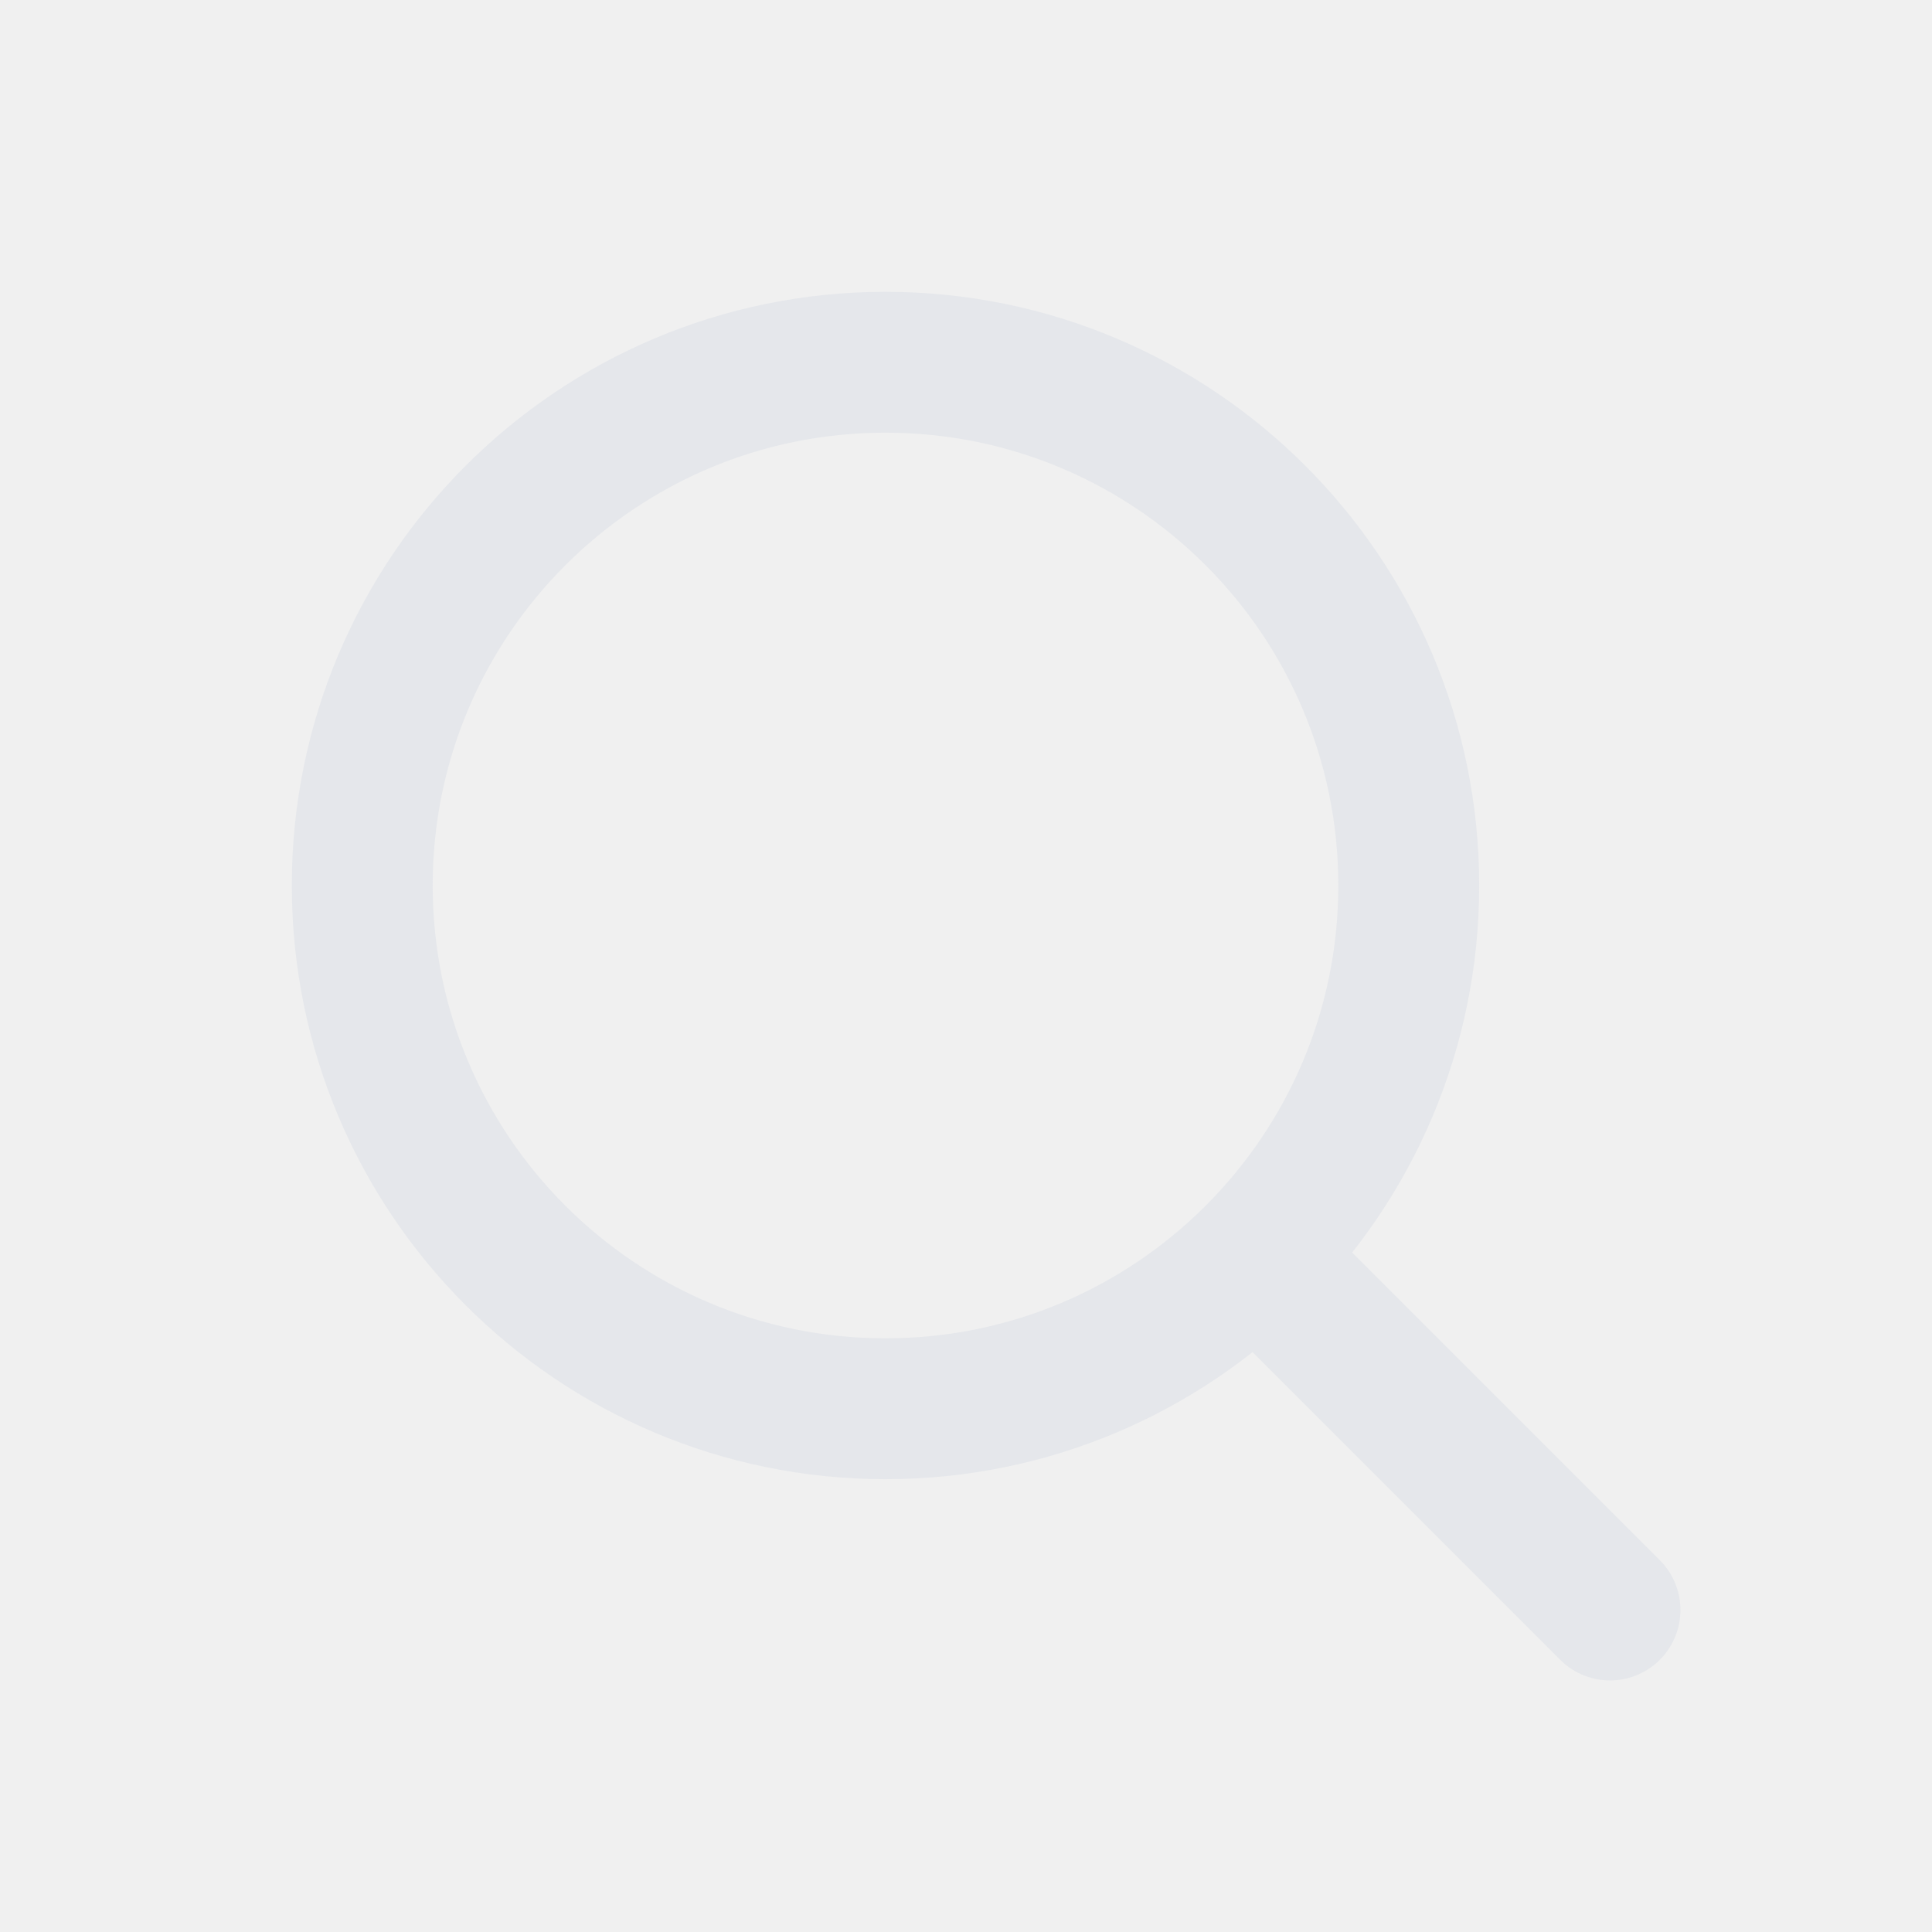
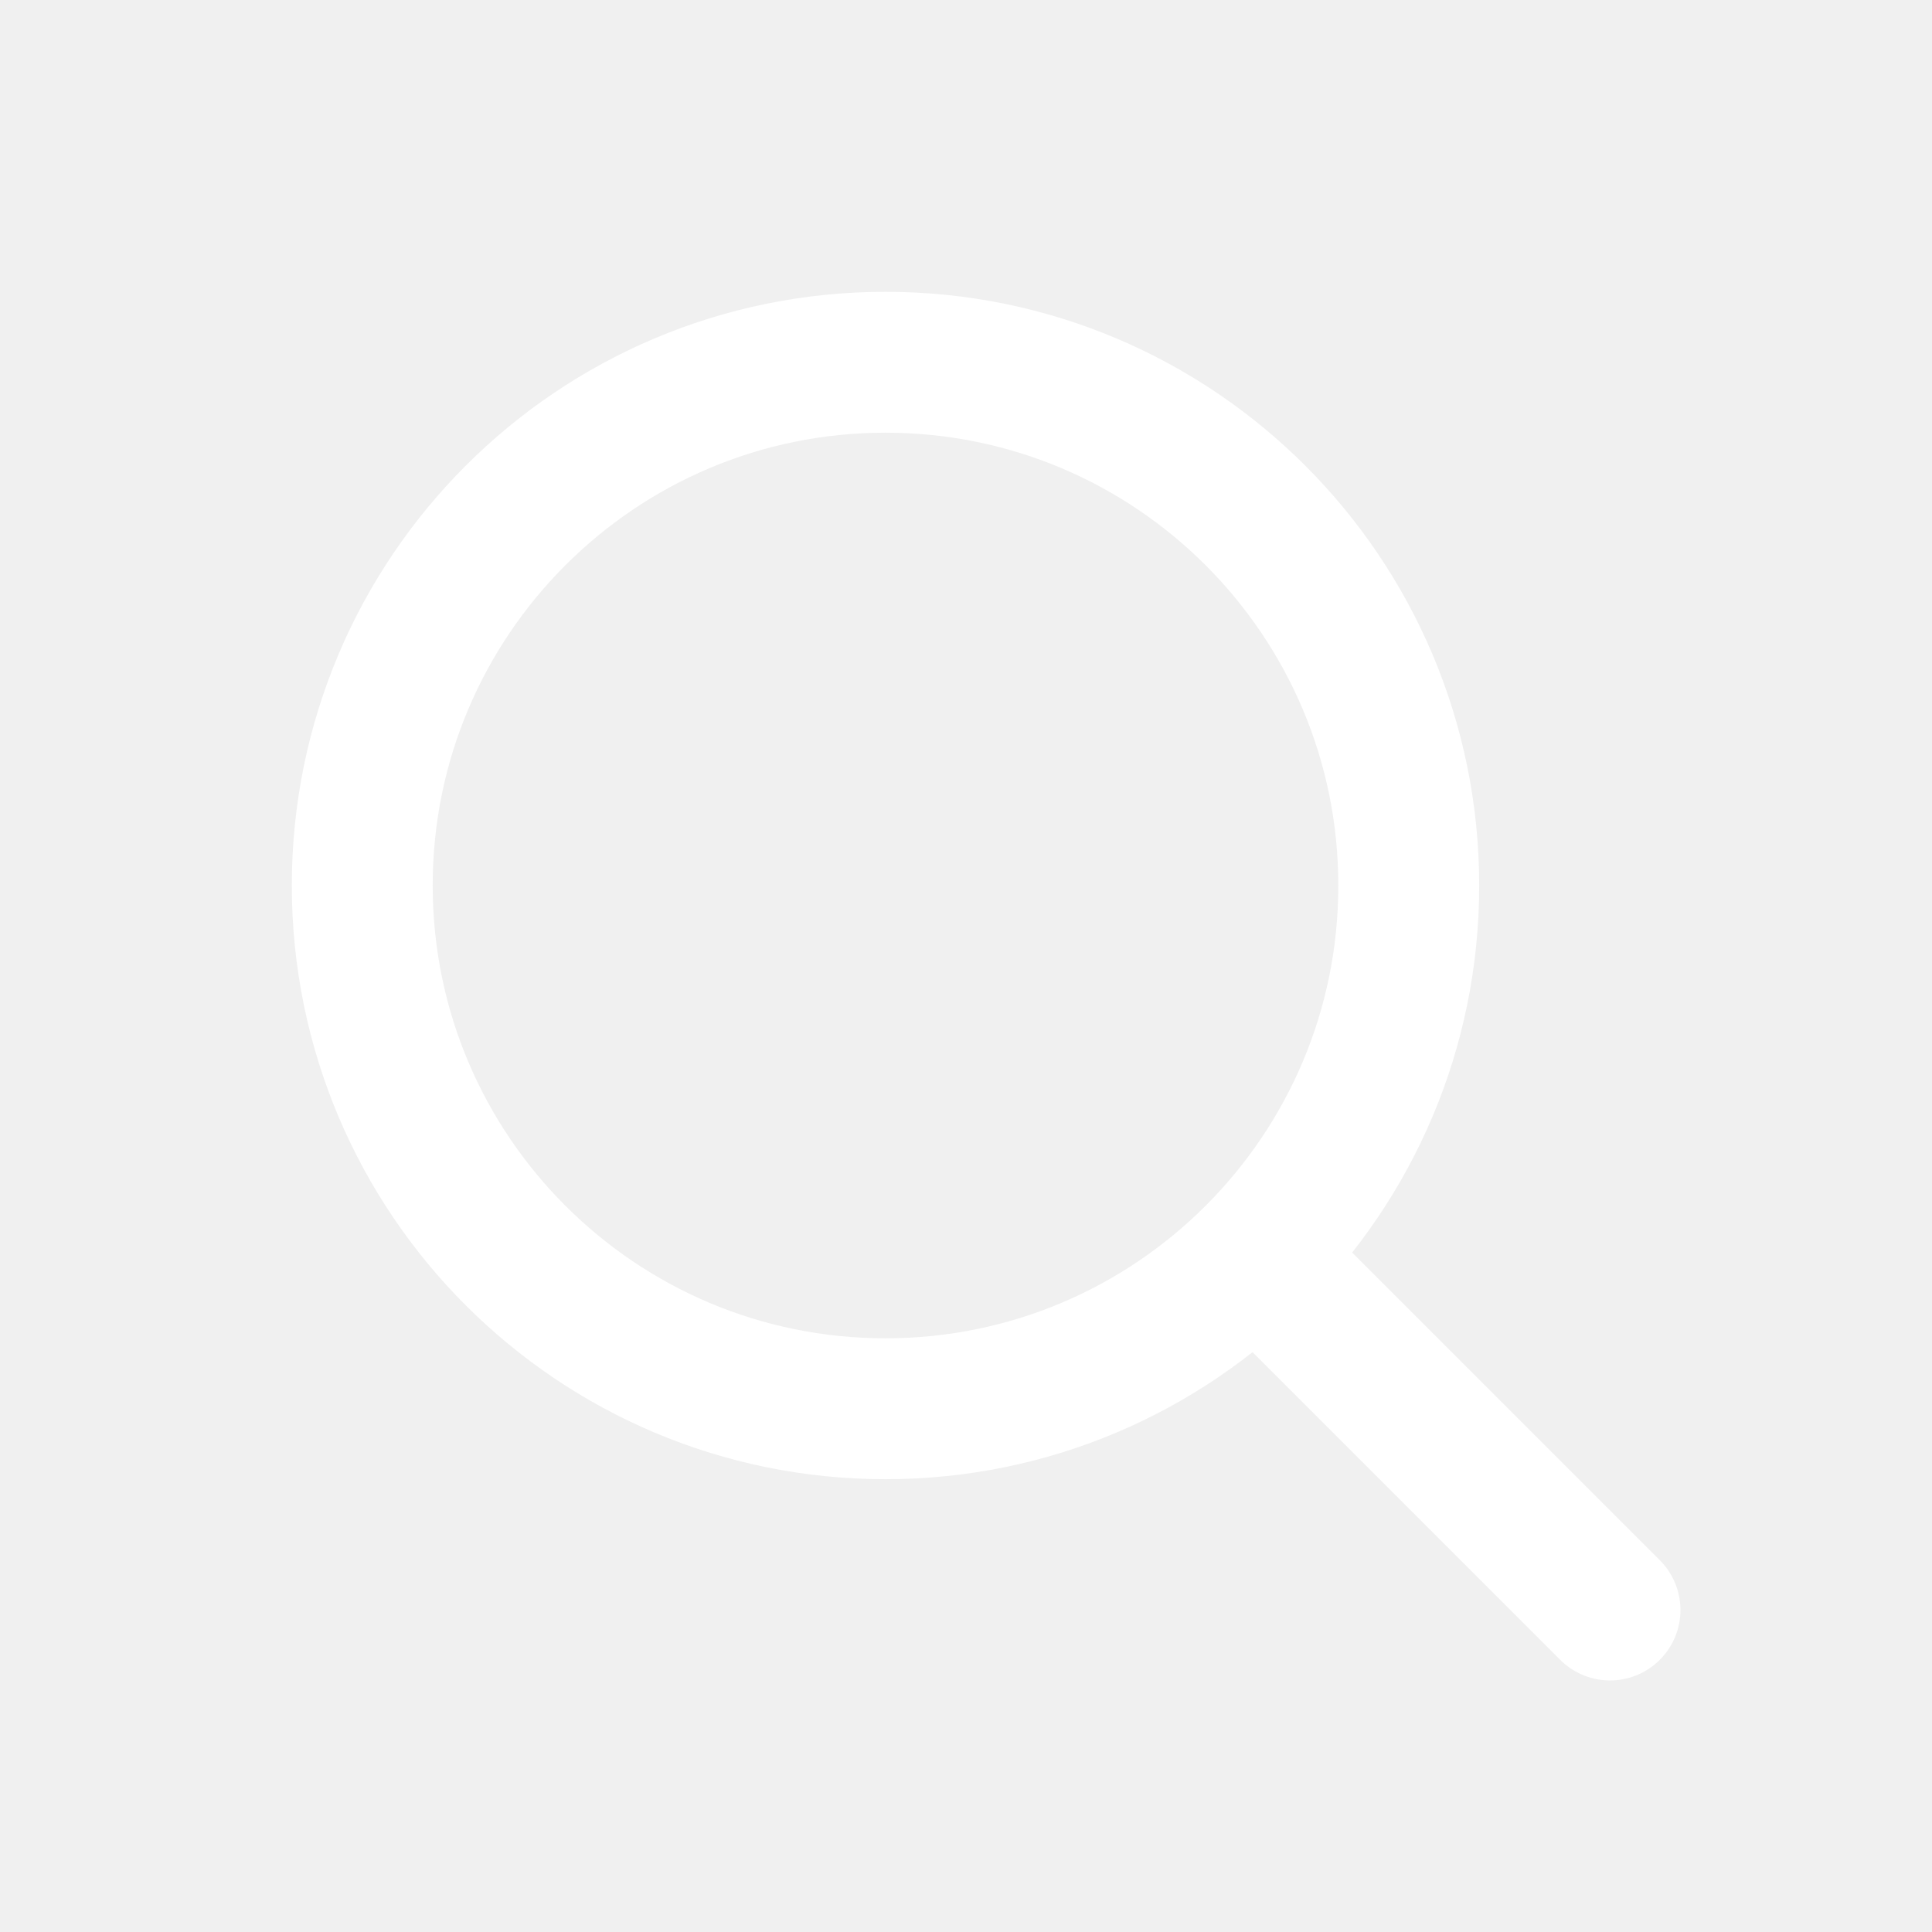
- <svg xmlns="http://www.w3.org/2000/svg" width="24" height="24" viewBox="0 0 24 24" fill="none" stroke="#e5e7eb" stroke-width="1.75" stroke-linecap="round" stroke-linejoin="round">
+ <svg xmlns="http://www.w3.org/2000/svg" width="24" height="24" viewBox="0 0 24 24" fill="none" stroke="#FFFFFF" stroke-width="1.75" stroke-linecap="round" stroke-linejoin="round">
  <circle cx="11" cy="11" r="6.5" />
  <line x1="20" y1="20" x2="15.65" y2="15.65" />
</svg>
